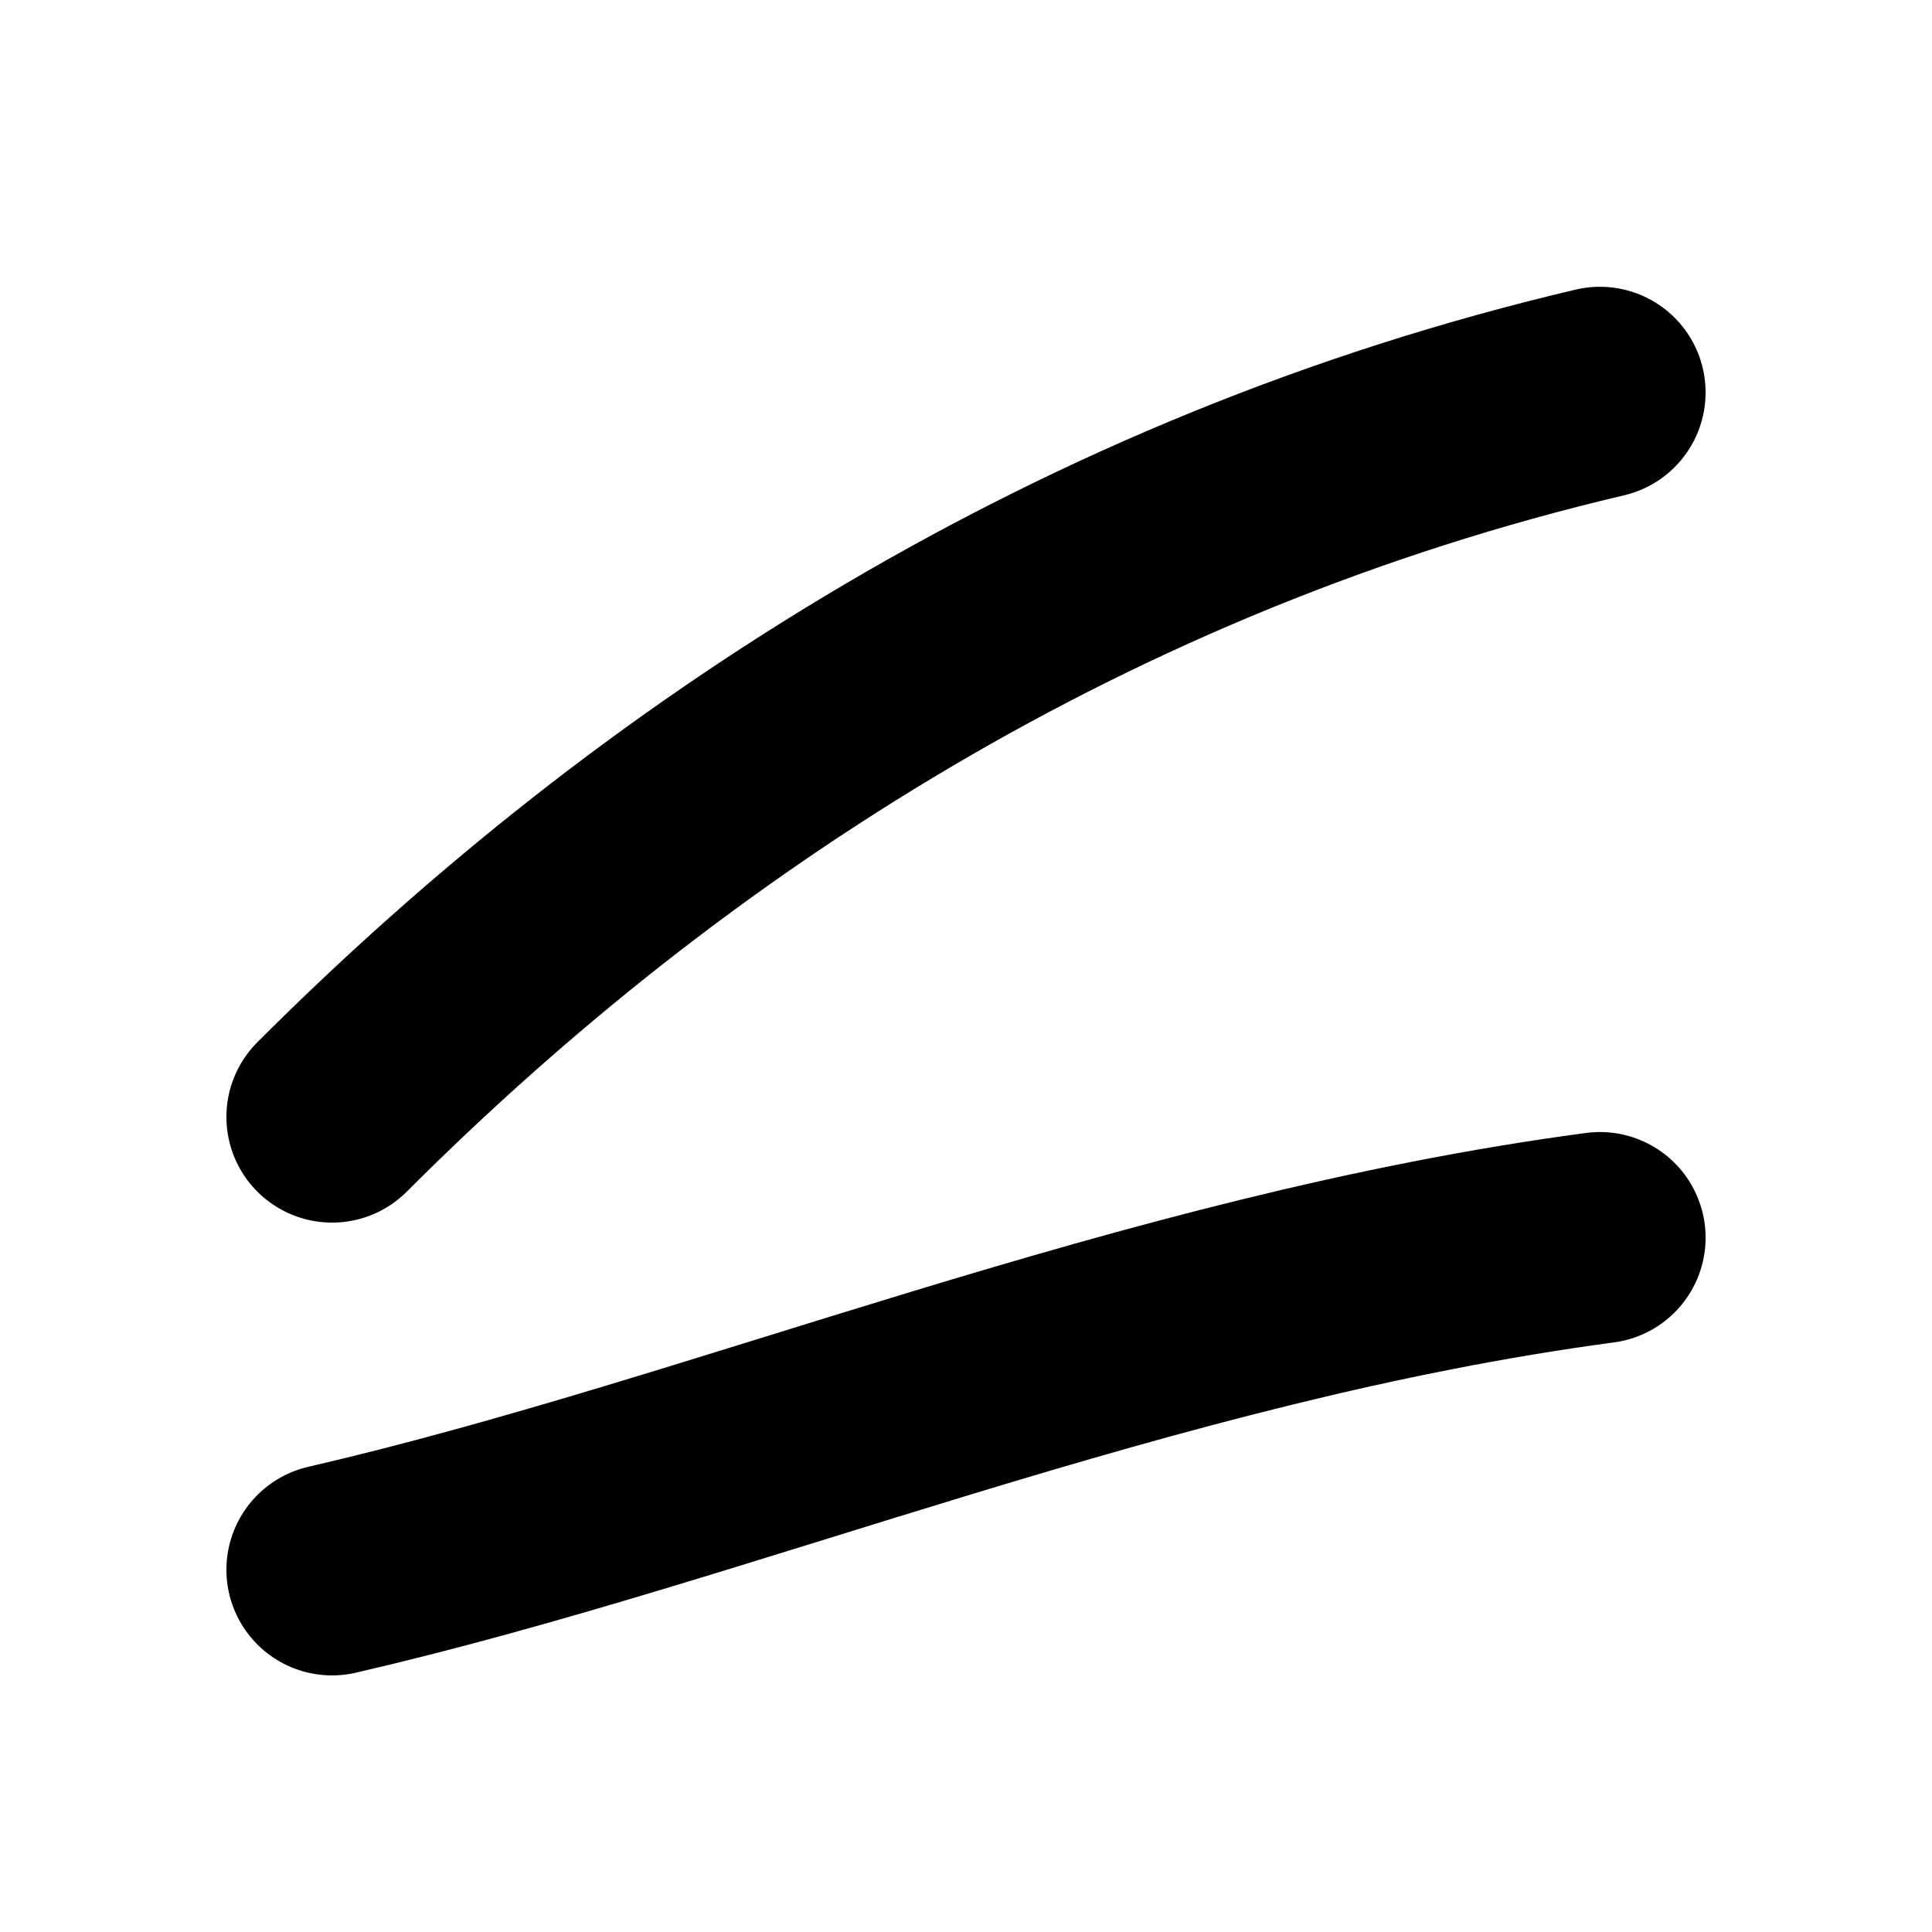
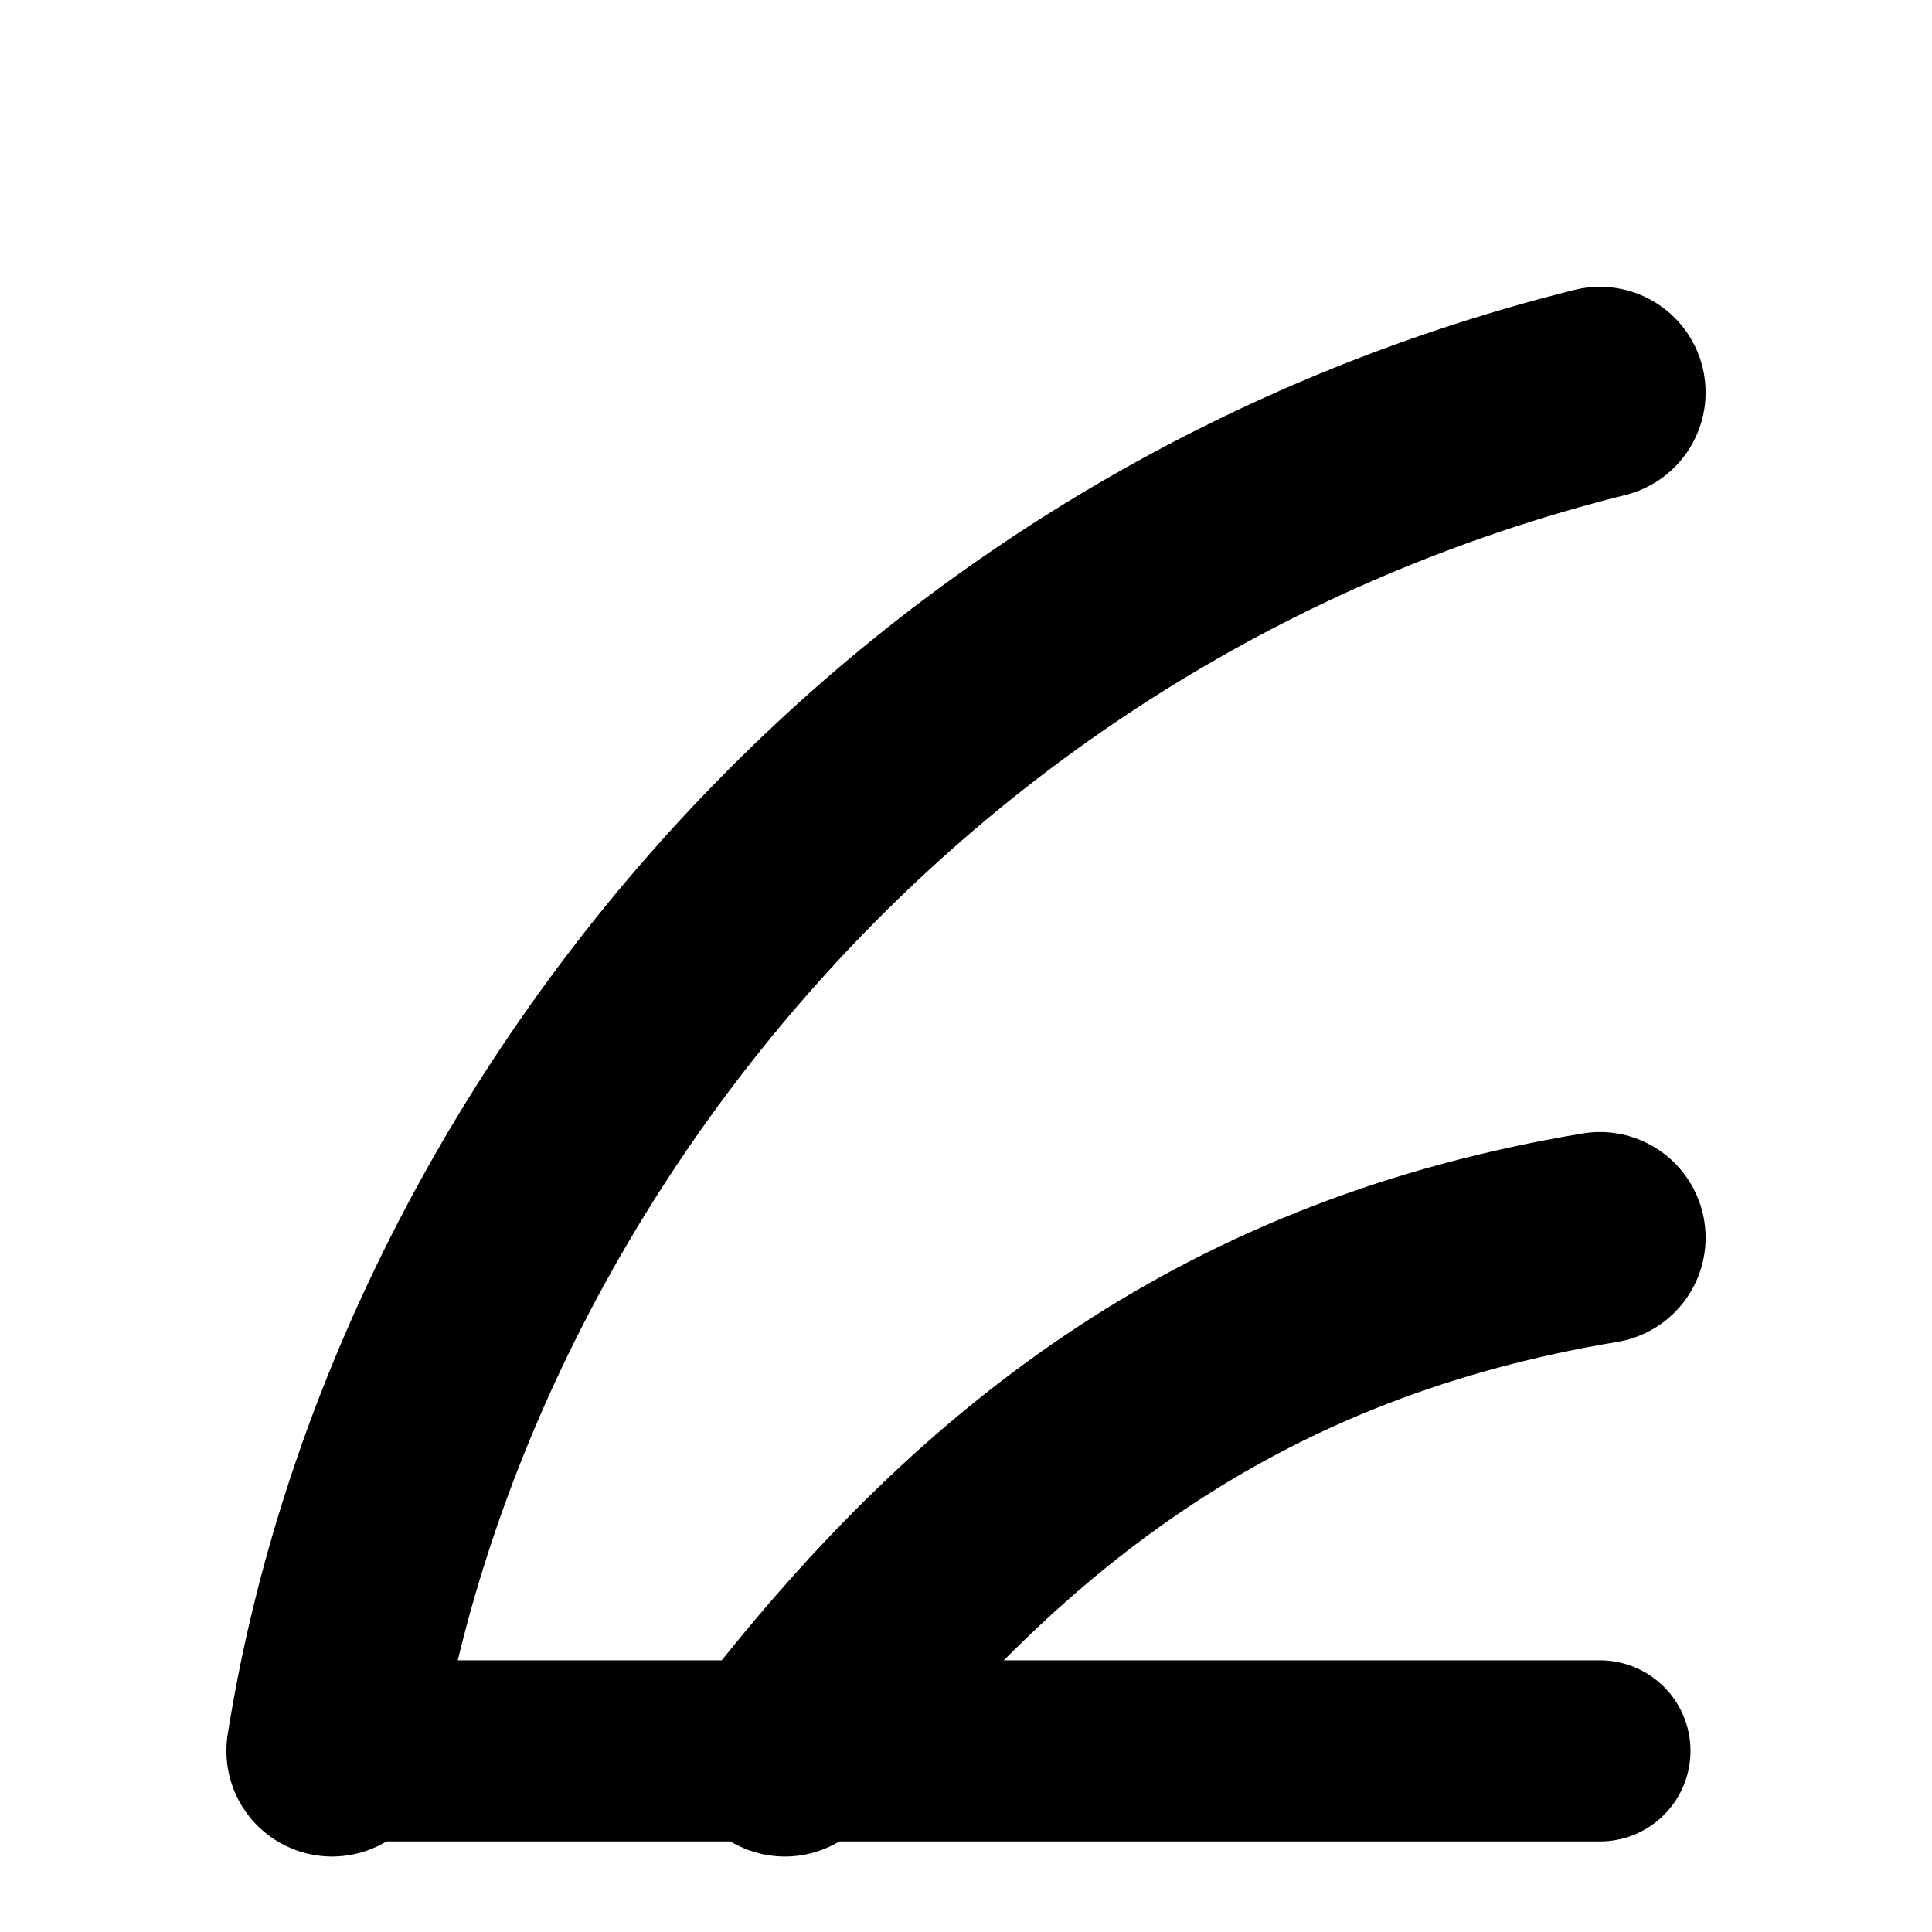
<svg xmlns="http://www.w3.org/2000/svg" width="16" height="16" viewBox="0 0 16 16">
-   <path fill="none" stroke="#000" stroke-width="1.75" stroke-linecap="round" d="M2.75 9.25C5.5 6.5 9 4.25 13.25 3.25" />
-   <path fill="none" stroke="#000" stroke-width="1.75" stroke-linecap="round" d="M2.75 13C6 12.25 9.5 10.75 13.25 10.25" />
+   <path fill="none" stroke="#000" stroke-width="1.5" stroke-linecap="round" d="M2.75 14.5H13.25" />
+   <path fill="none" stroke="#000" stroke-width="1.75" stroke-linecap="round" d="M2.75 14.5C3.5 9.75 7.25 4.75 13.25 3.25" />
+   <path fill="none" stroke="#000" stroke-width="1.75" stroke-linecap="round" d="M6.5 14.5C8.25 12.25 10.25 10.75 13.25 10.25" />
</svg>
